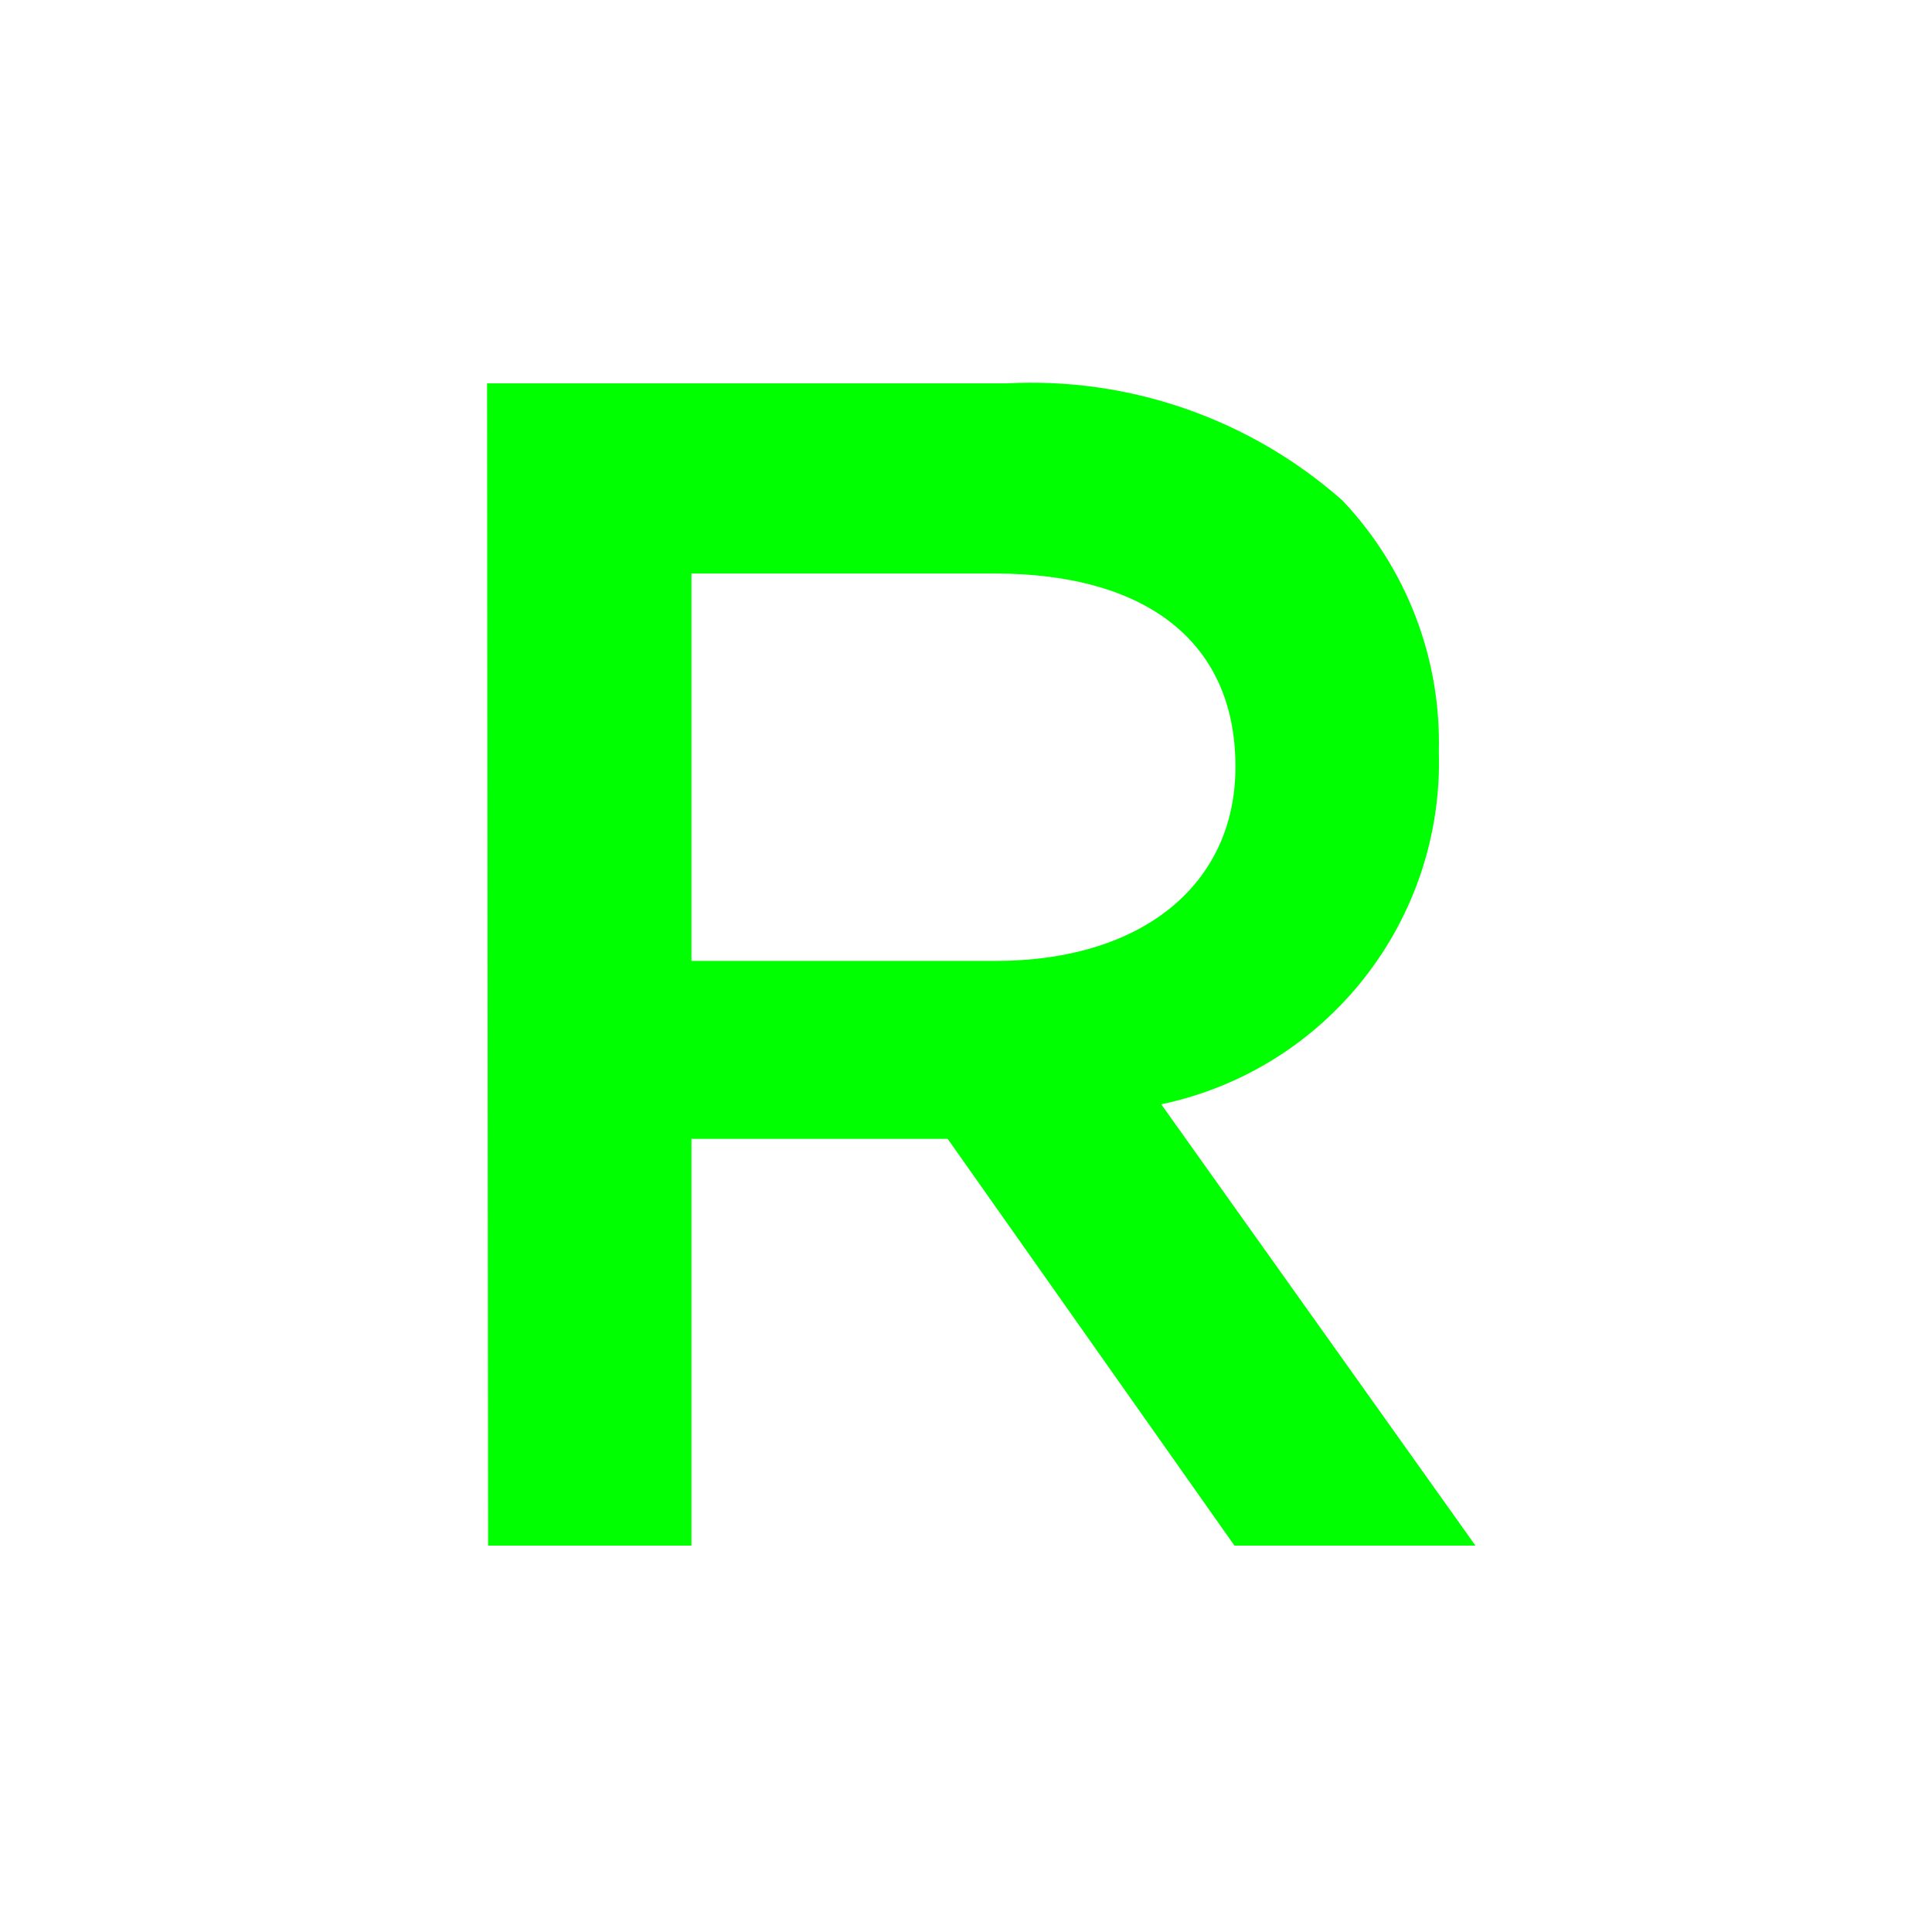
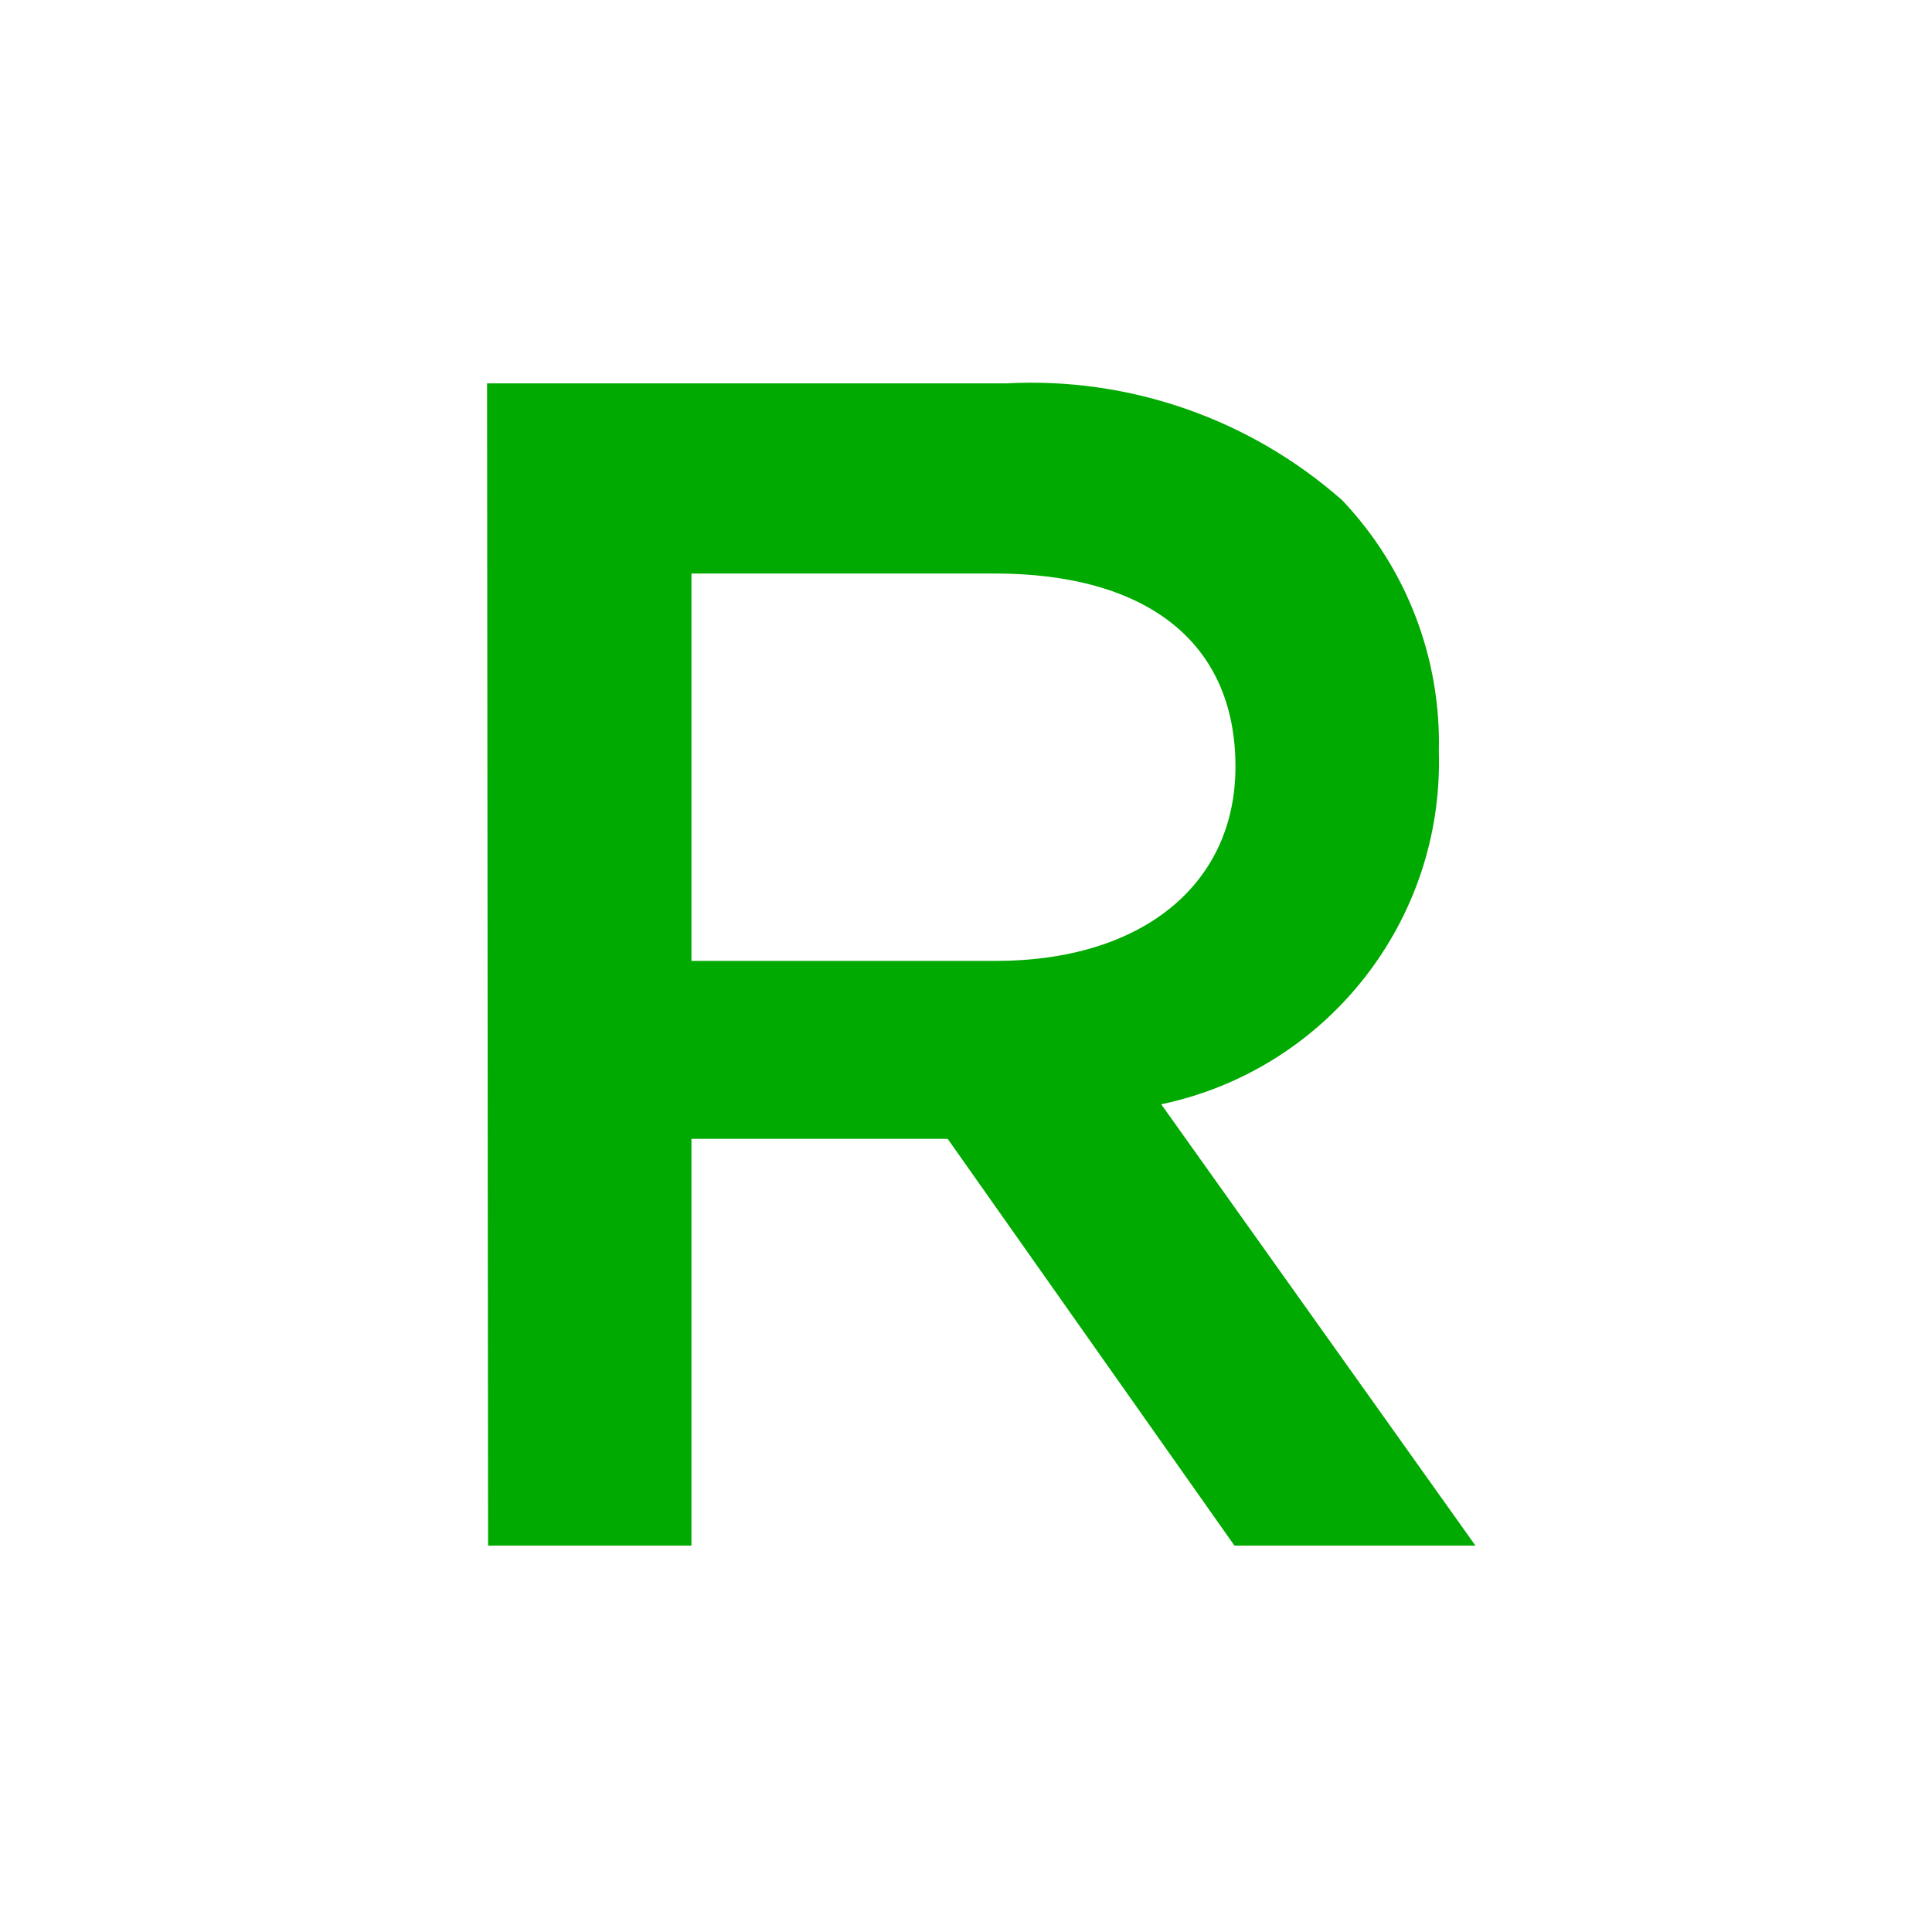
<svg xmlns="http://www.w3.org/2000/svg" viewBox="0 0 19 19">
  <defs>
-     <style>.a{fill:#090;opacity:0;}.b{fill:#0f0; opacity:1;}</style>
+     <style>.a{fill:#000;opacity:0;}.b{fill:#0a0; opacity:1;}</style>
  </defs>
  <circle class="a" cx="9.5" cy="9.5" r="9.5" />
  <path class="b" d="M4.79,3.77H9.9A4.62,4.62,0,0,1,13.2,4.92a3.46,3.46,0,0,1,.95,2.47v0a3.44,3.44,0,0,1-2.73,3.47l3.09,4.34H12.14l-2.82-4H6.8v4h-2Zm5,5.68c1.44,0,2.36-.75,2.36-1.91v0c0-1.23-.88-1.9-2.37-1.9H6.8V9.45Z" />
</svg>
